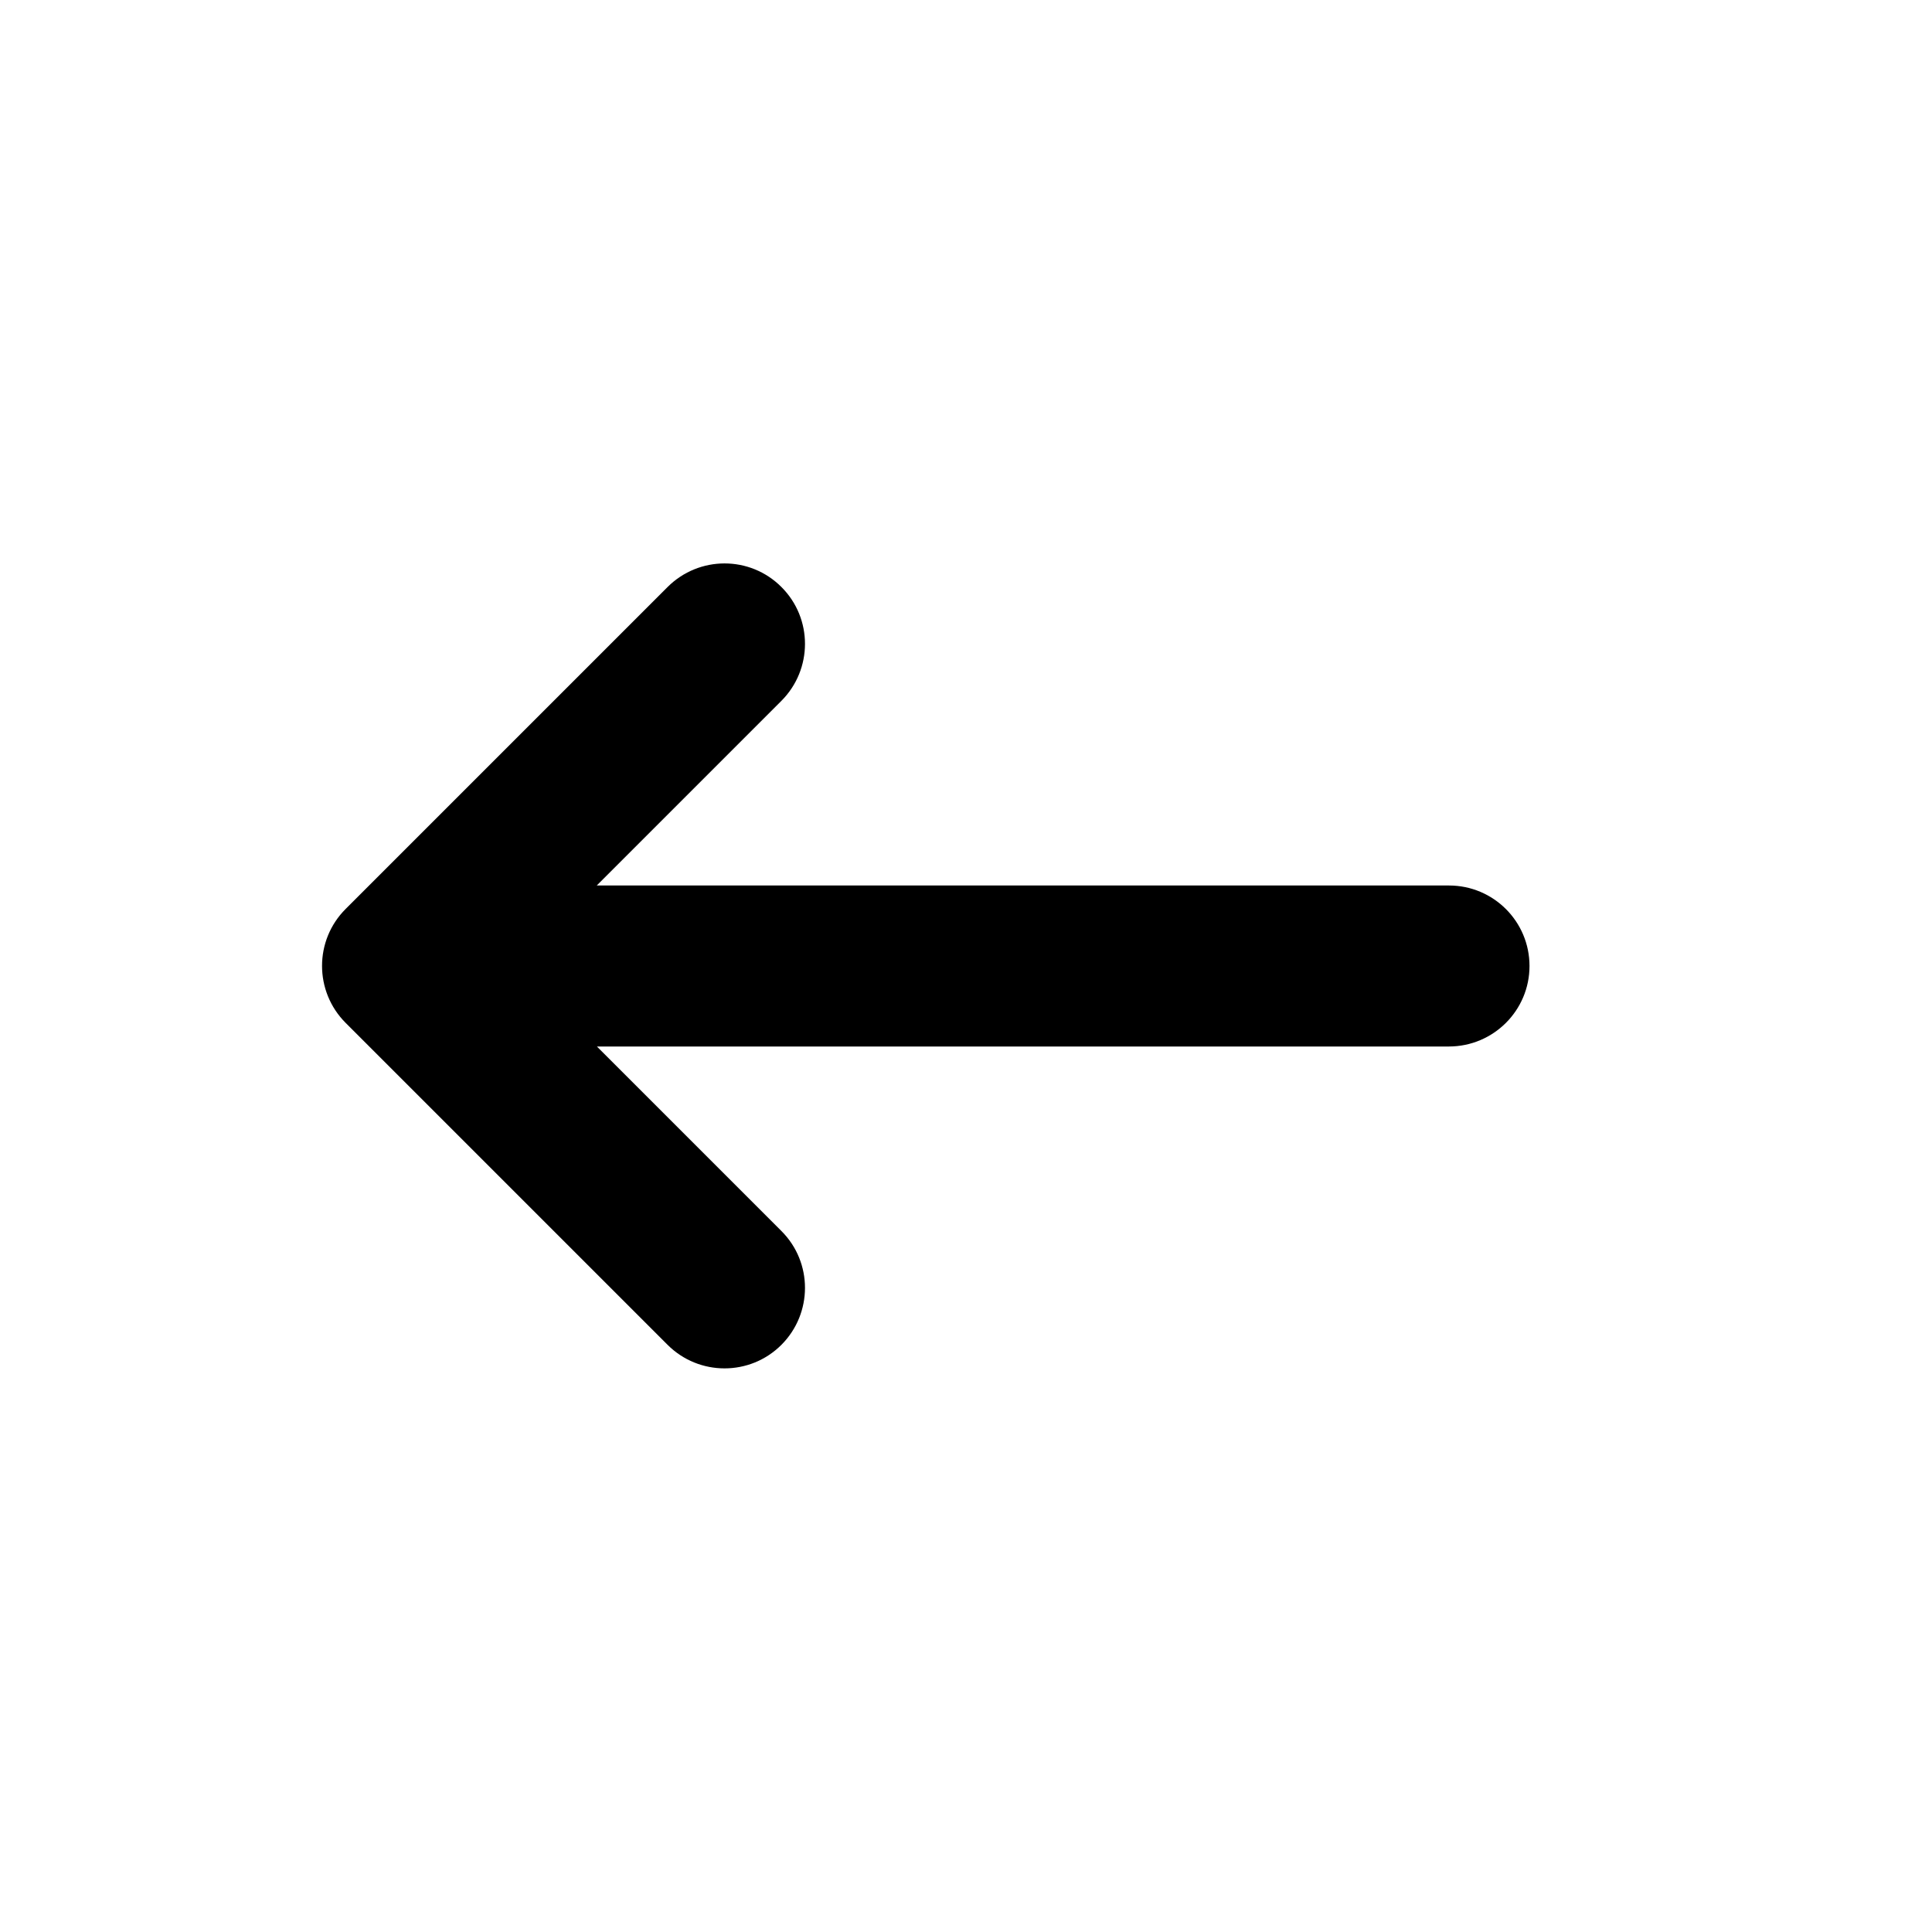
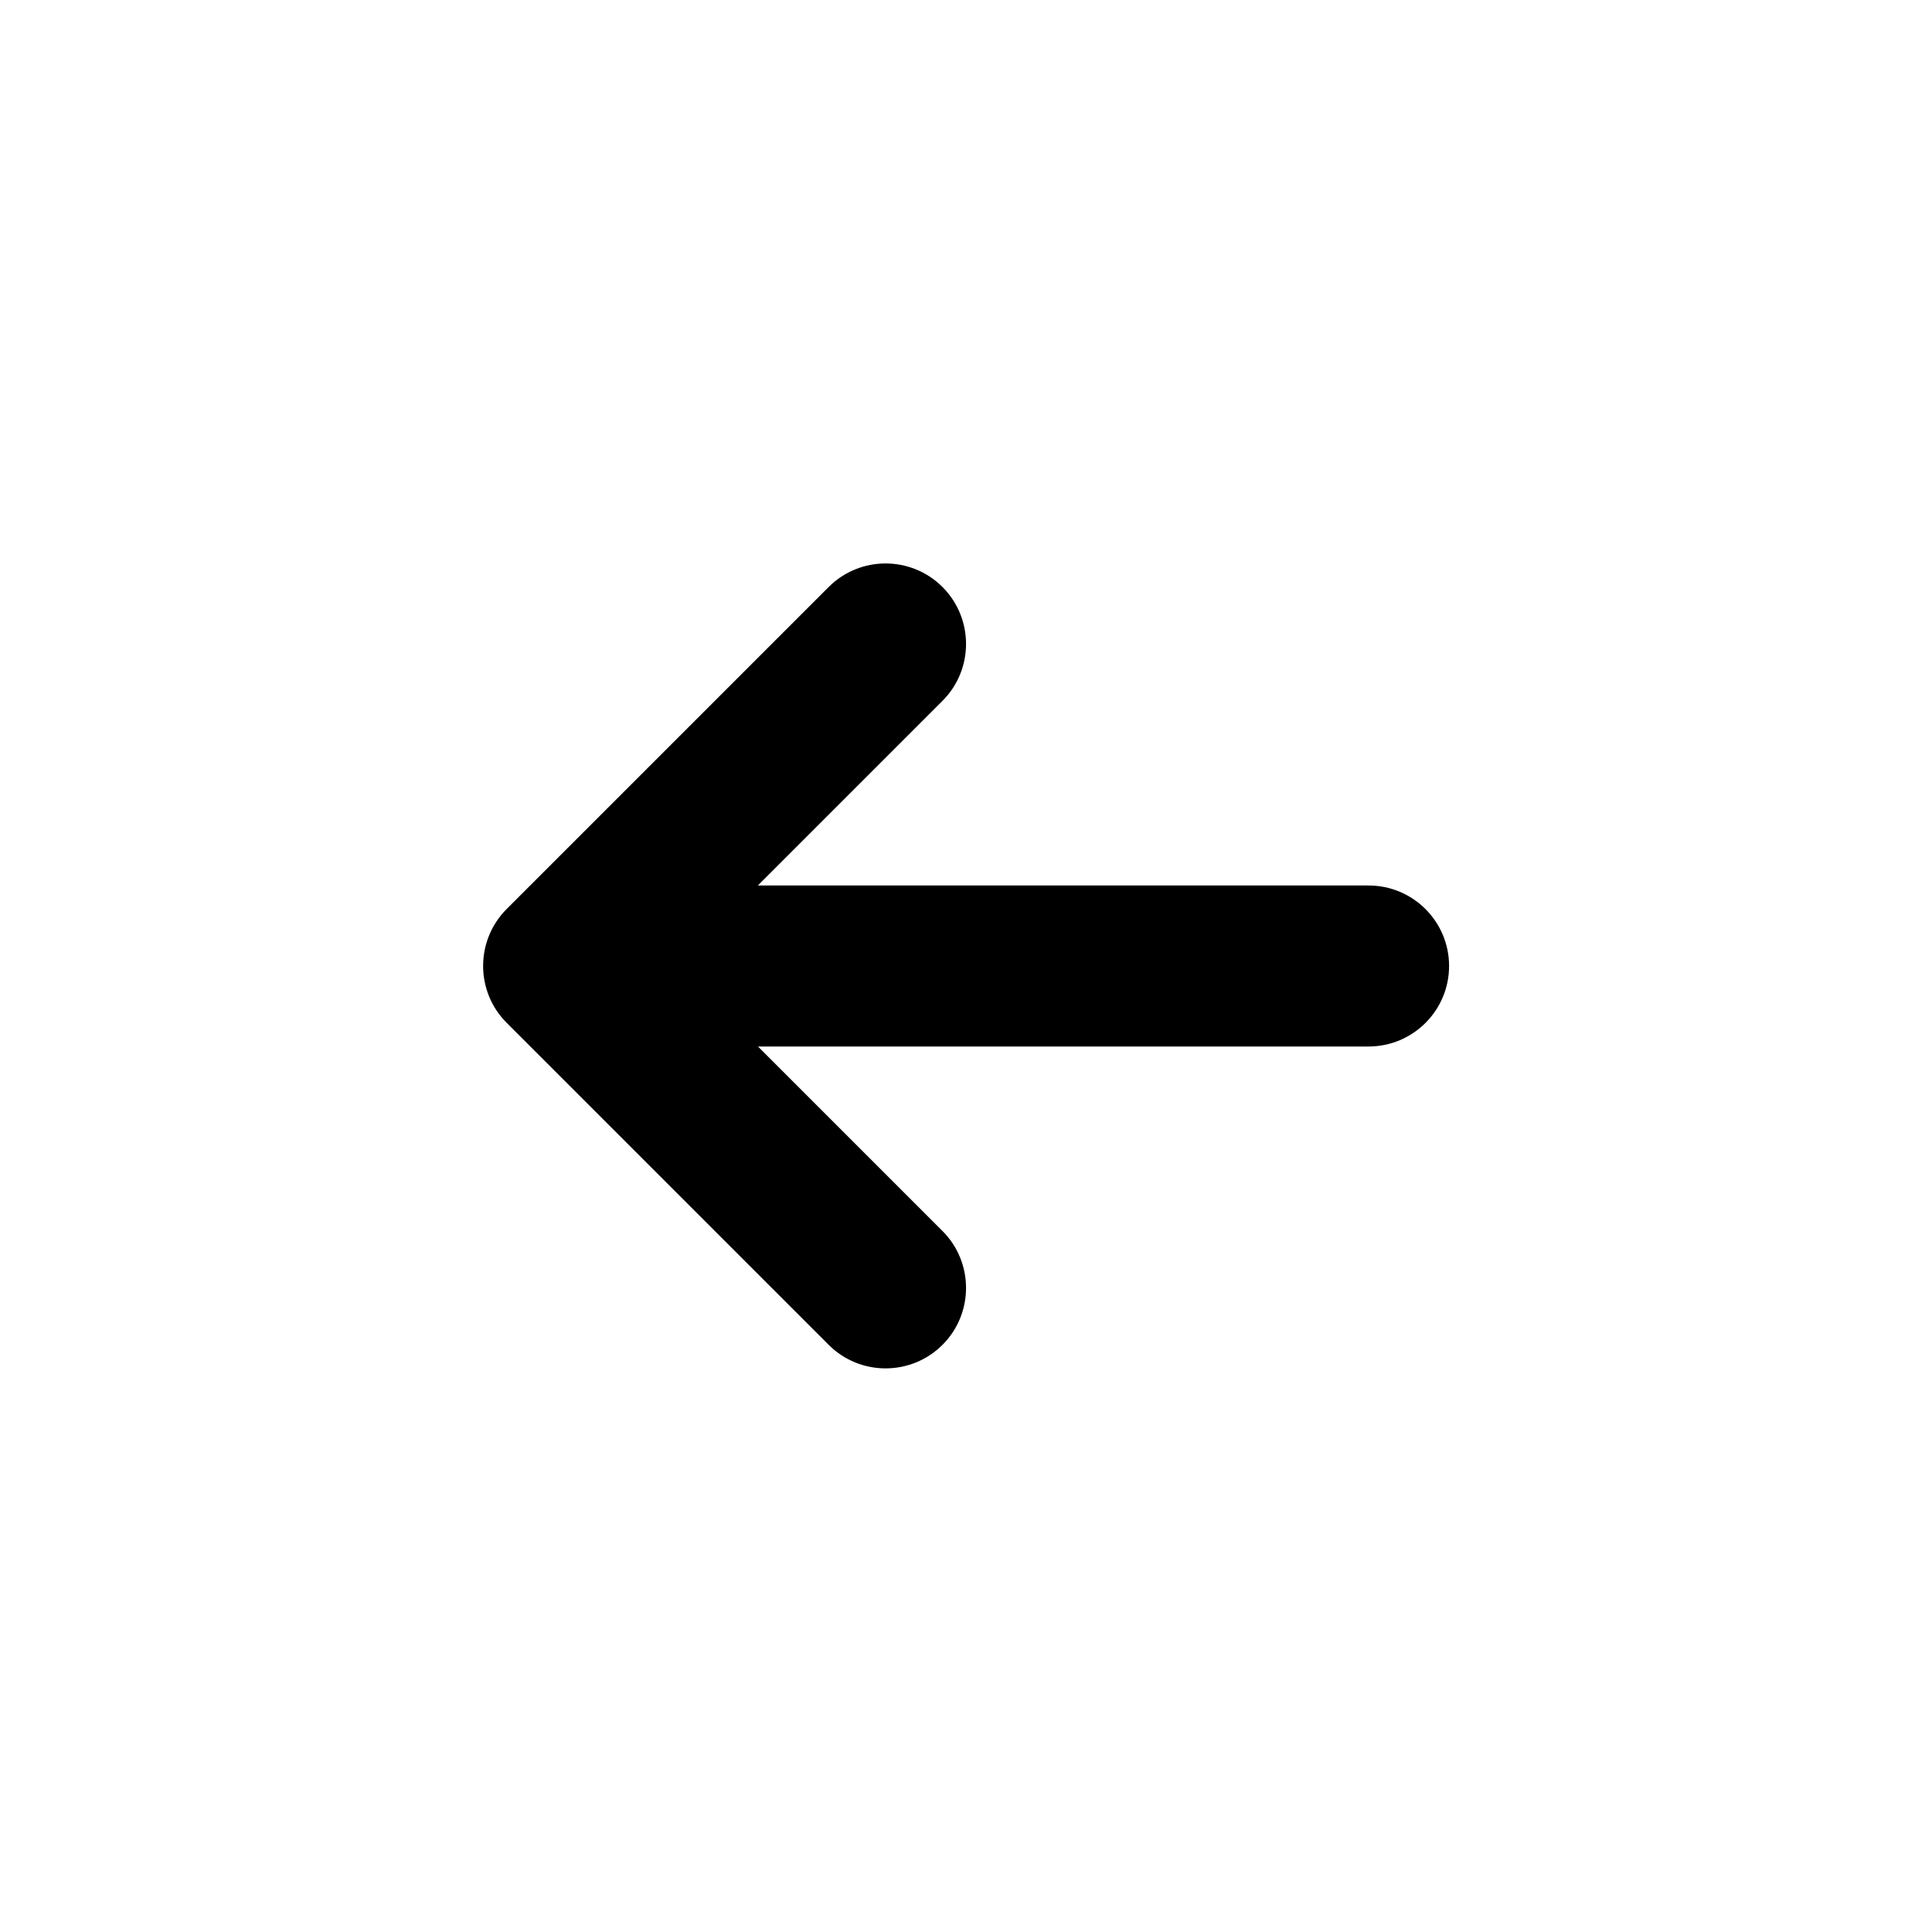
<svg xmlns="http://www.w3.org/2000/svg" width="24" height="24" viewBox="0 0 24 24" class="wd-icon wd-icon-arrow-left-small" role="presentation">
-   <path d="M8.293 7.292C8.684 6.902 9.317 6.901 9.707 7.292C10.098 7.682 10.097 8.315 9.707 8.706L7.413 11H18C18.552 11 19 11.447 19 12C19 12.552 18.552 12.999 18 13H7.415L9.707 15.292C10.098 15.682 10.097 16.315 9.707 16.706C9.317 17.096 8.684 17.096 8.293 16.706L4.293 12.706C3.903 12.315 3.903 11.682 4.293 11.292L8.293 7.292Z" fill="oklch(0.352 0 0 / 1)" class="wd-icon-fill" />
+   <path d="M10.294 7.292C10.684 6.902 11.318 6.902 11.708 7.292C12.098 7.683 12.098 8.316 11.708 8.706L9.414 11H17.001C17.553 11 18.001 11.448 18.001 12C18.001 12.552 17.553 13 17.001 13H9.416L11.708 15.292C12.098 15.682 12.098 16.316 11.708 16.706C11.318 17.096 10.684 17.096 10.294 16.706L6.294 12.706C5.904 12.316 5.904 11.683 6.294 11.292L10.294 7.292Z" fill="oklch(0.352 0 0 / 1)" class="wd-icon-fill" />
</svg>
